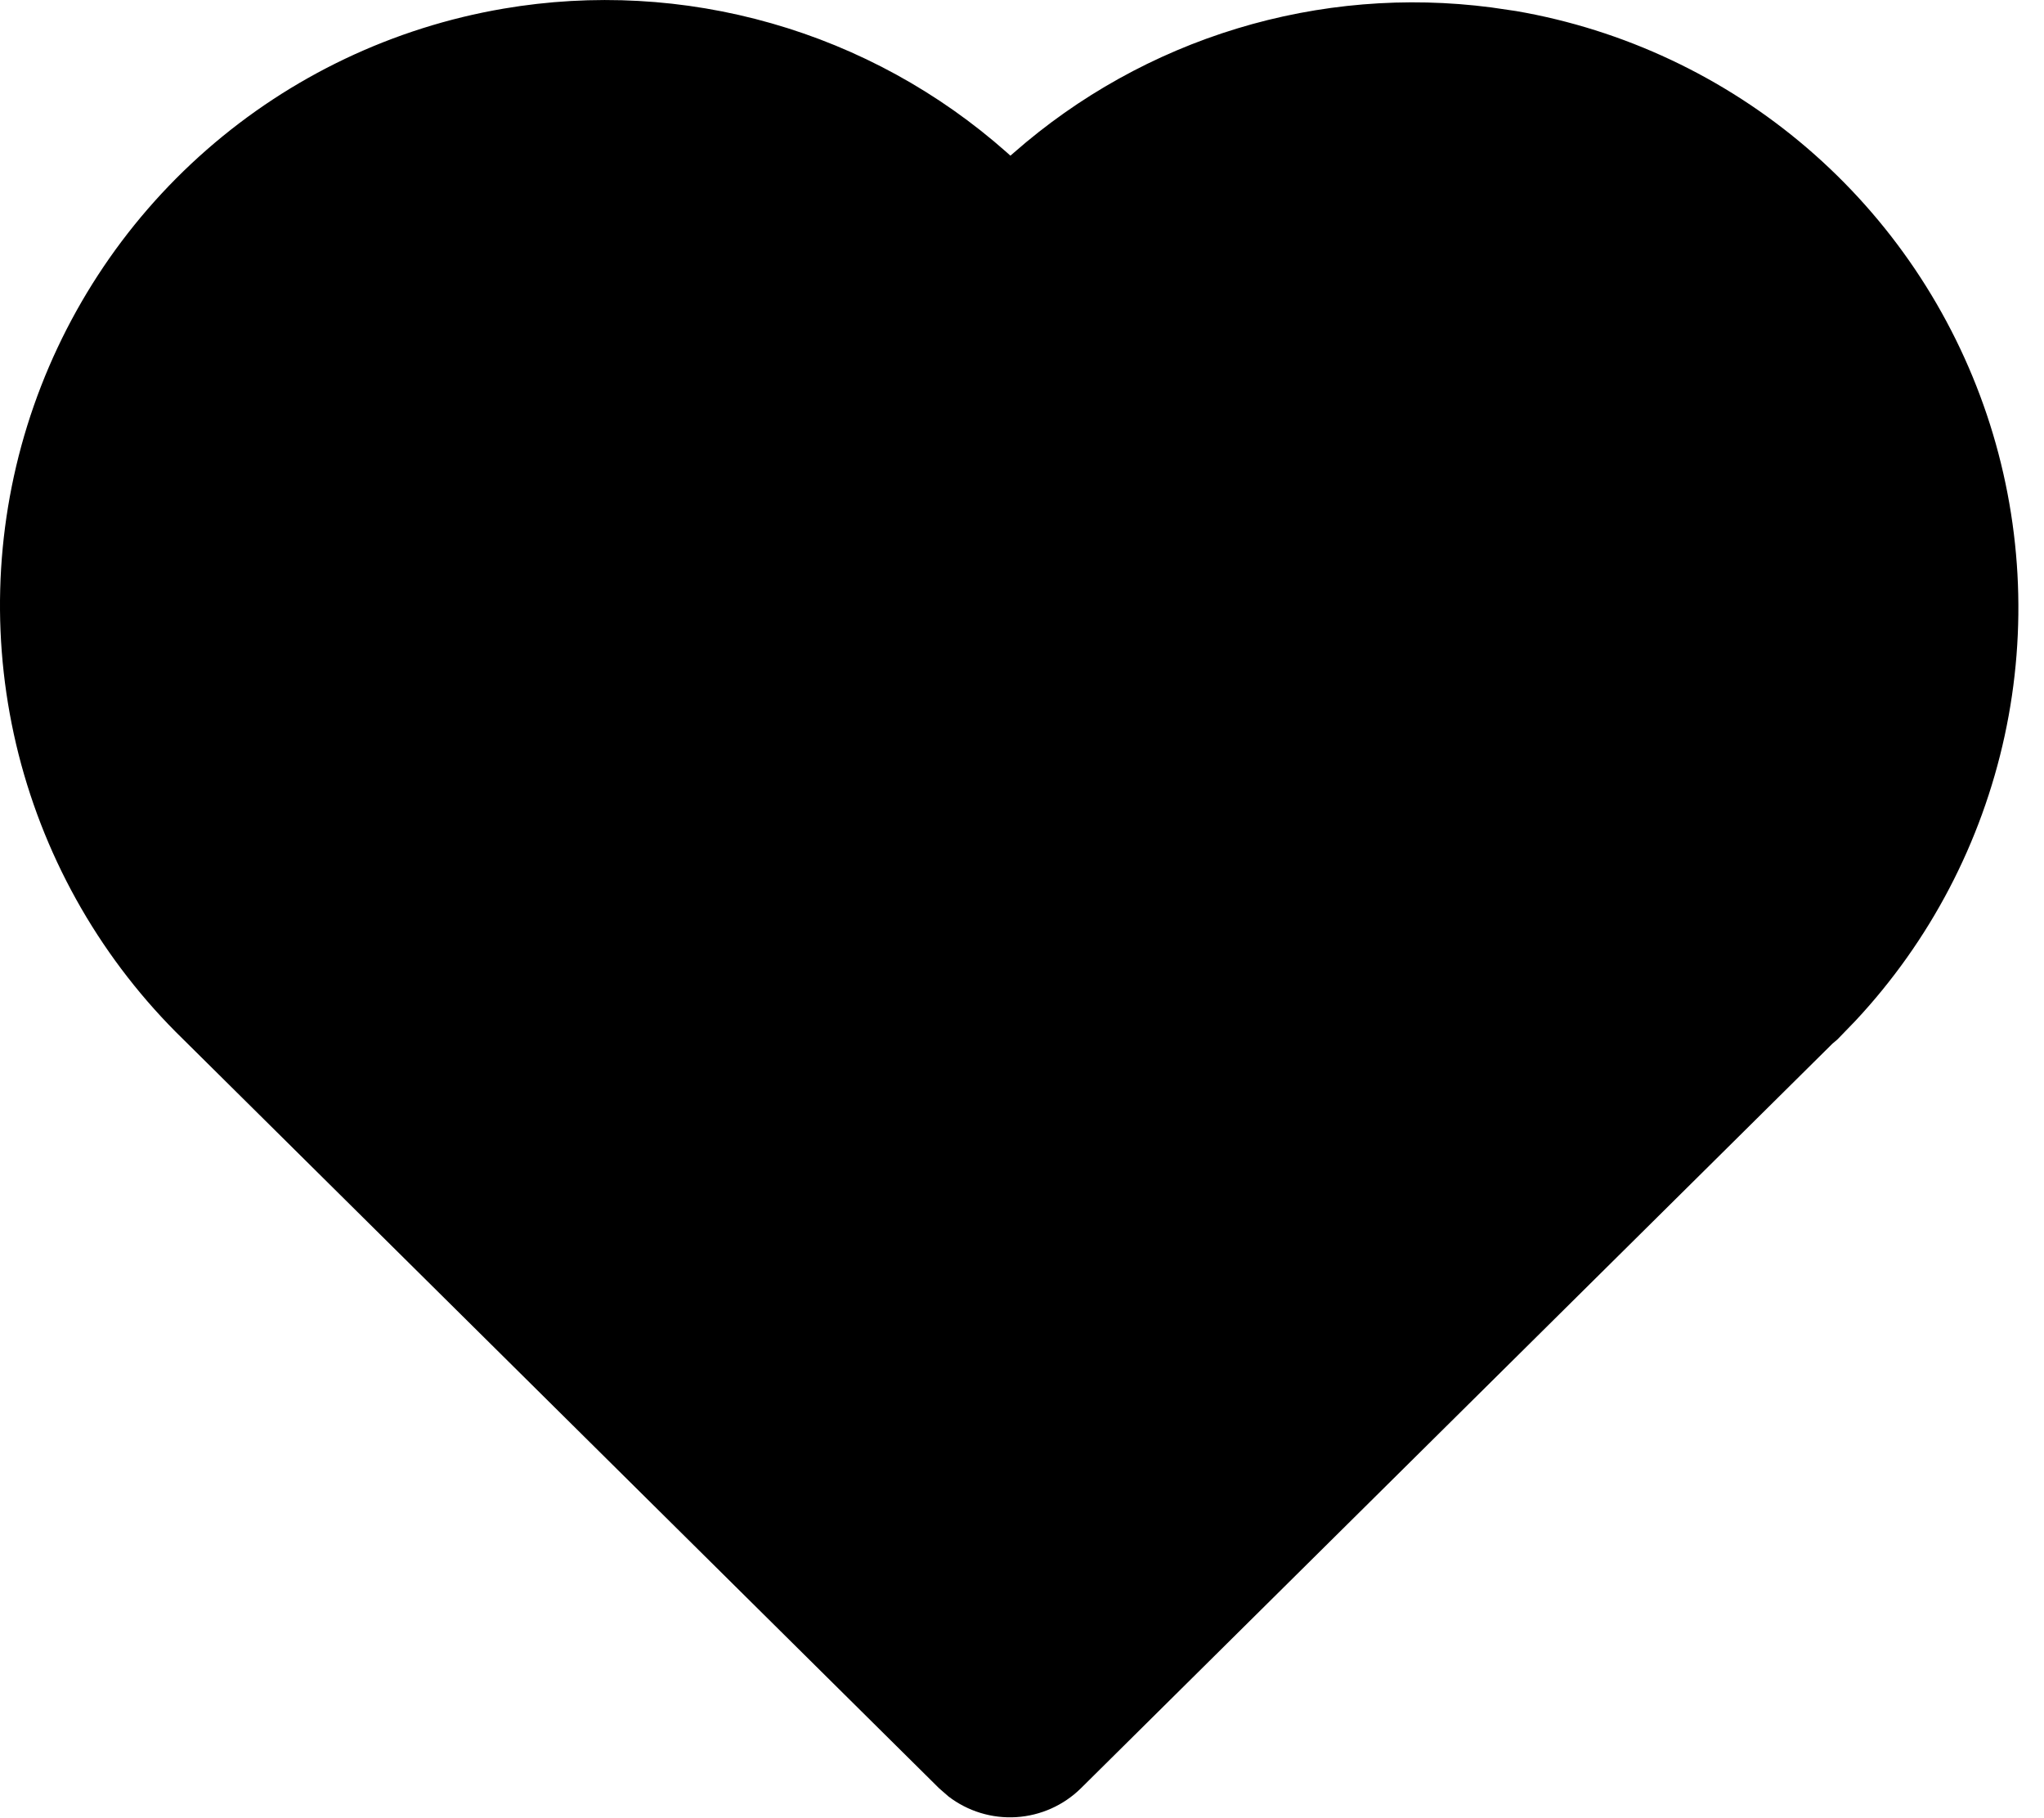
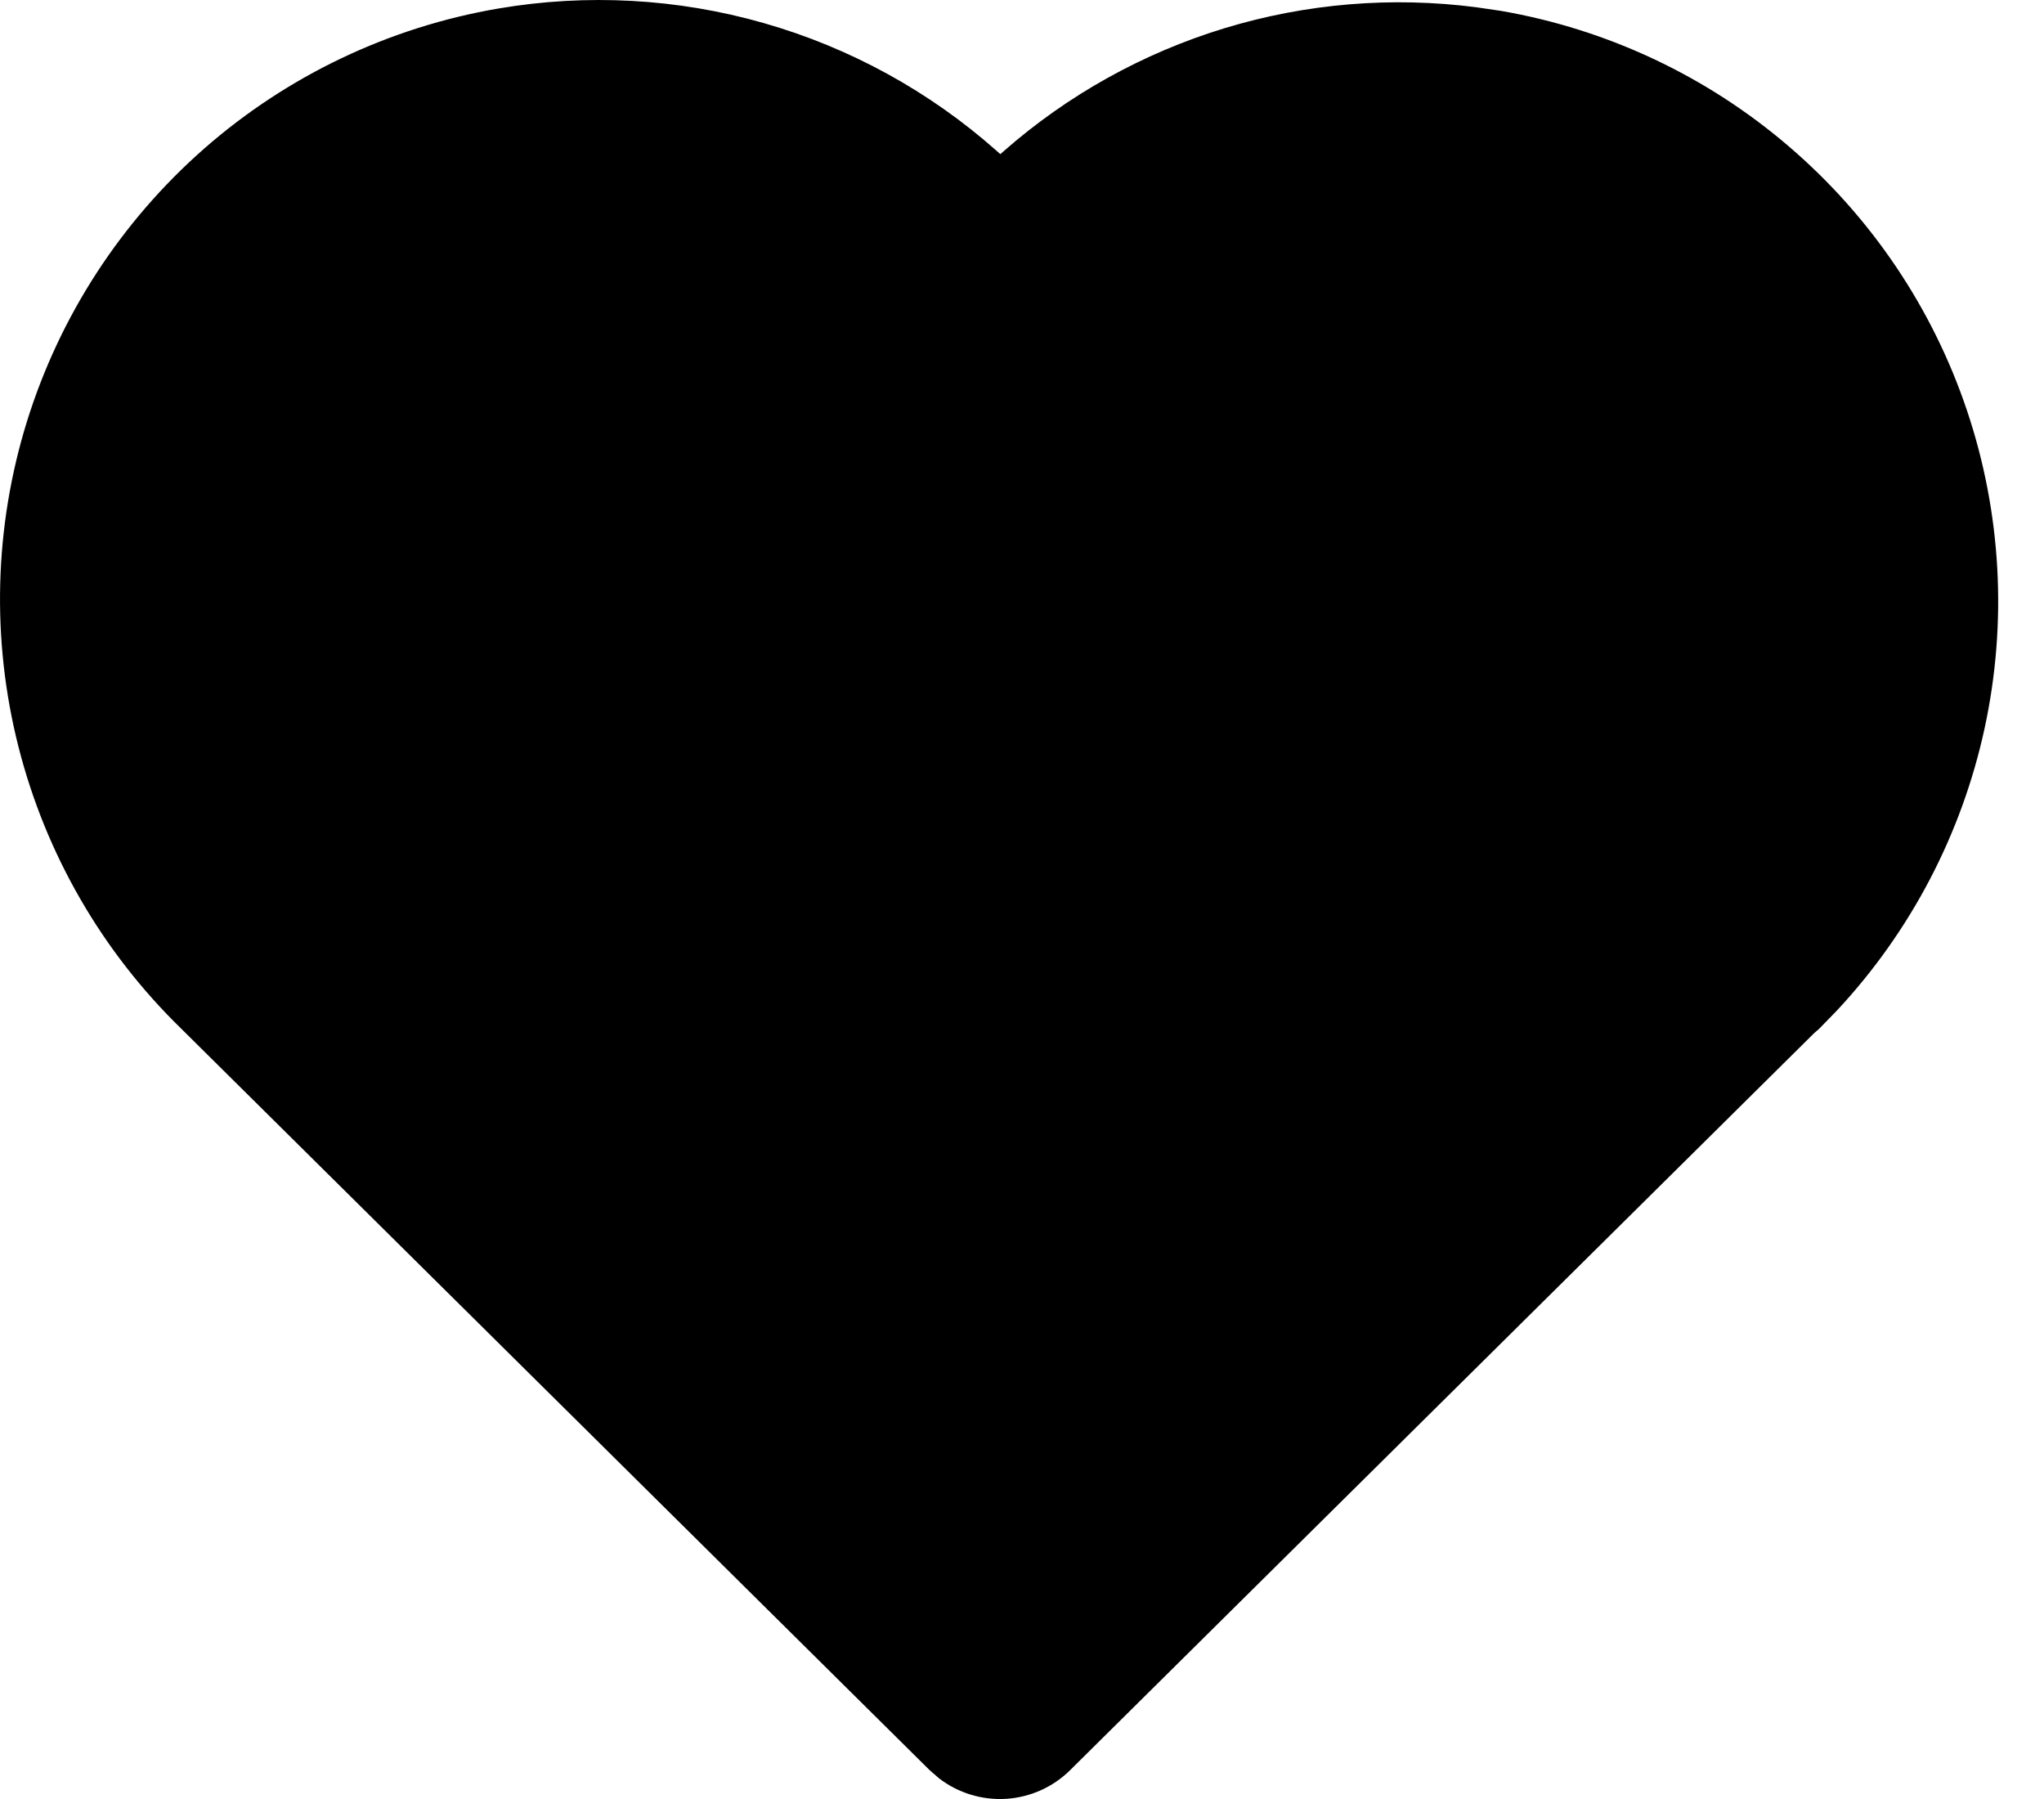
- <svg xmlns="http://www.w3.org/2000/svg" width="27" height="24" viewBox="0 0 27 24" fill="none">
-   <path d="M6.652 0.114C7.831 -0.087 9.04 -0.021 10.191 0.308C11.341 0.636 12.403 1.219 13.298 2.012L13.347 2.056L13.393 2.016C14.247 1.267 15.251 0.708 16.339 0.377C17.426 0.046 18.572 -0.049 19.699 0.098L20.027 0.146C21.448 0.391 22.776 1.016 23.87 1.954C24.965 2.893 25.785 4.11 26.245 5.477C26.704 6.843 26.786 8.309 26.48 9.718C26.174 11.127 25.494 12.427 24.509 13.481L24.27 13.728L24.206 13.782L14.279 23.615C14.05 23.841 13.746 23.977 13.424 23.997C13.103 24.017 12.785 23.92 12.529 23.724L12.404 23.615L2.42 13.725C1.362 12.696 0.61 11.394 0.246 9.964C-0.117 8.533 -0.078 7.03 0.36 5.621C0.799 4.212 1.618 2.951 2.729 1.979C3.839 1.007 5.197 0.362 6.652 0.114Z" fill="black" />
+ <svg xmlns="http://www.w3.org/2000/svg" width="25" height="22" viewBox="0 0 25 22" fill="none">
+   <path d="M6.097 0.104C7.178 -0.08 8.287 -0.019 9.341 0.282C10.396 0.583 11.369 1.117 12.19 1.845L12.235 1.885L12.277 1.848C13.06 1.161 13.98 0.649 14.977 0.345C15.974 0.042 17.024 -0.045 18.058 0.089L18.358 0.133C19.66 0.358 20.878 0.931 21.881 1.792C22.885 2.652 23.637 3.767 24.058 5.02C24.479 6.273 24.553 7.616 24.273 8.908C23.993 10.2 23.369 11.392 22.467 12.358L22.247 12.584L22.189 12.634L13.089 21.647C12.879 21.855 12.601 21.979 12.306 21.998C12.011 22.016 11.719 21.927 11.485 21.747L11.37 21.647L2.218 12.581C1.248 11.638 0.559 10.444 0.226 9.133C-0.107 7.822 -0.071 6.444 0.33 5.153C0.732 3.861 1.483 2.706 2.501 1.814C3.519 0.923 4.764 0.331 6.097 0.104Z" fill="black" />
</svg>
